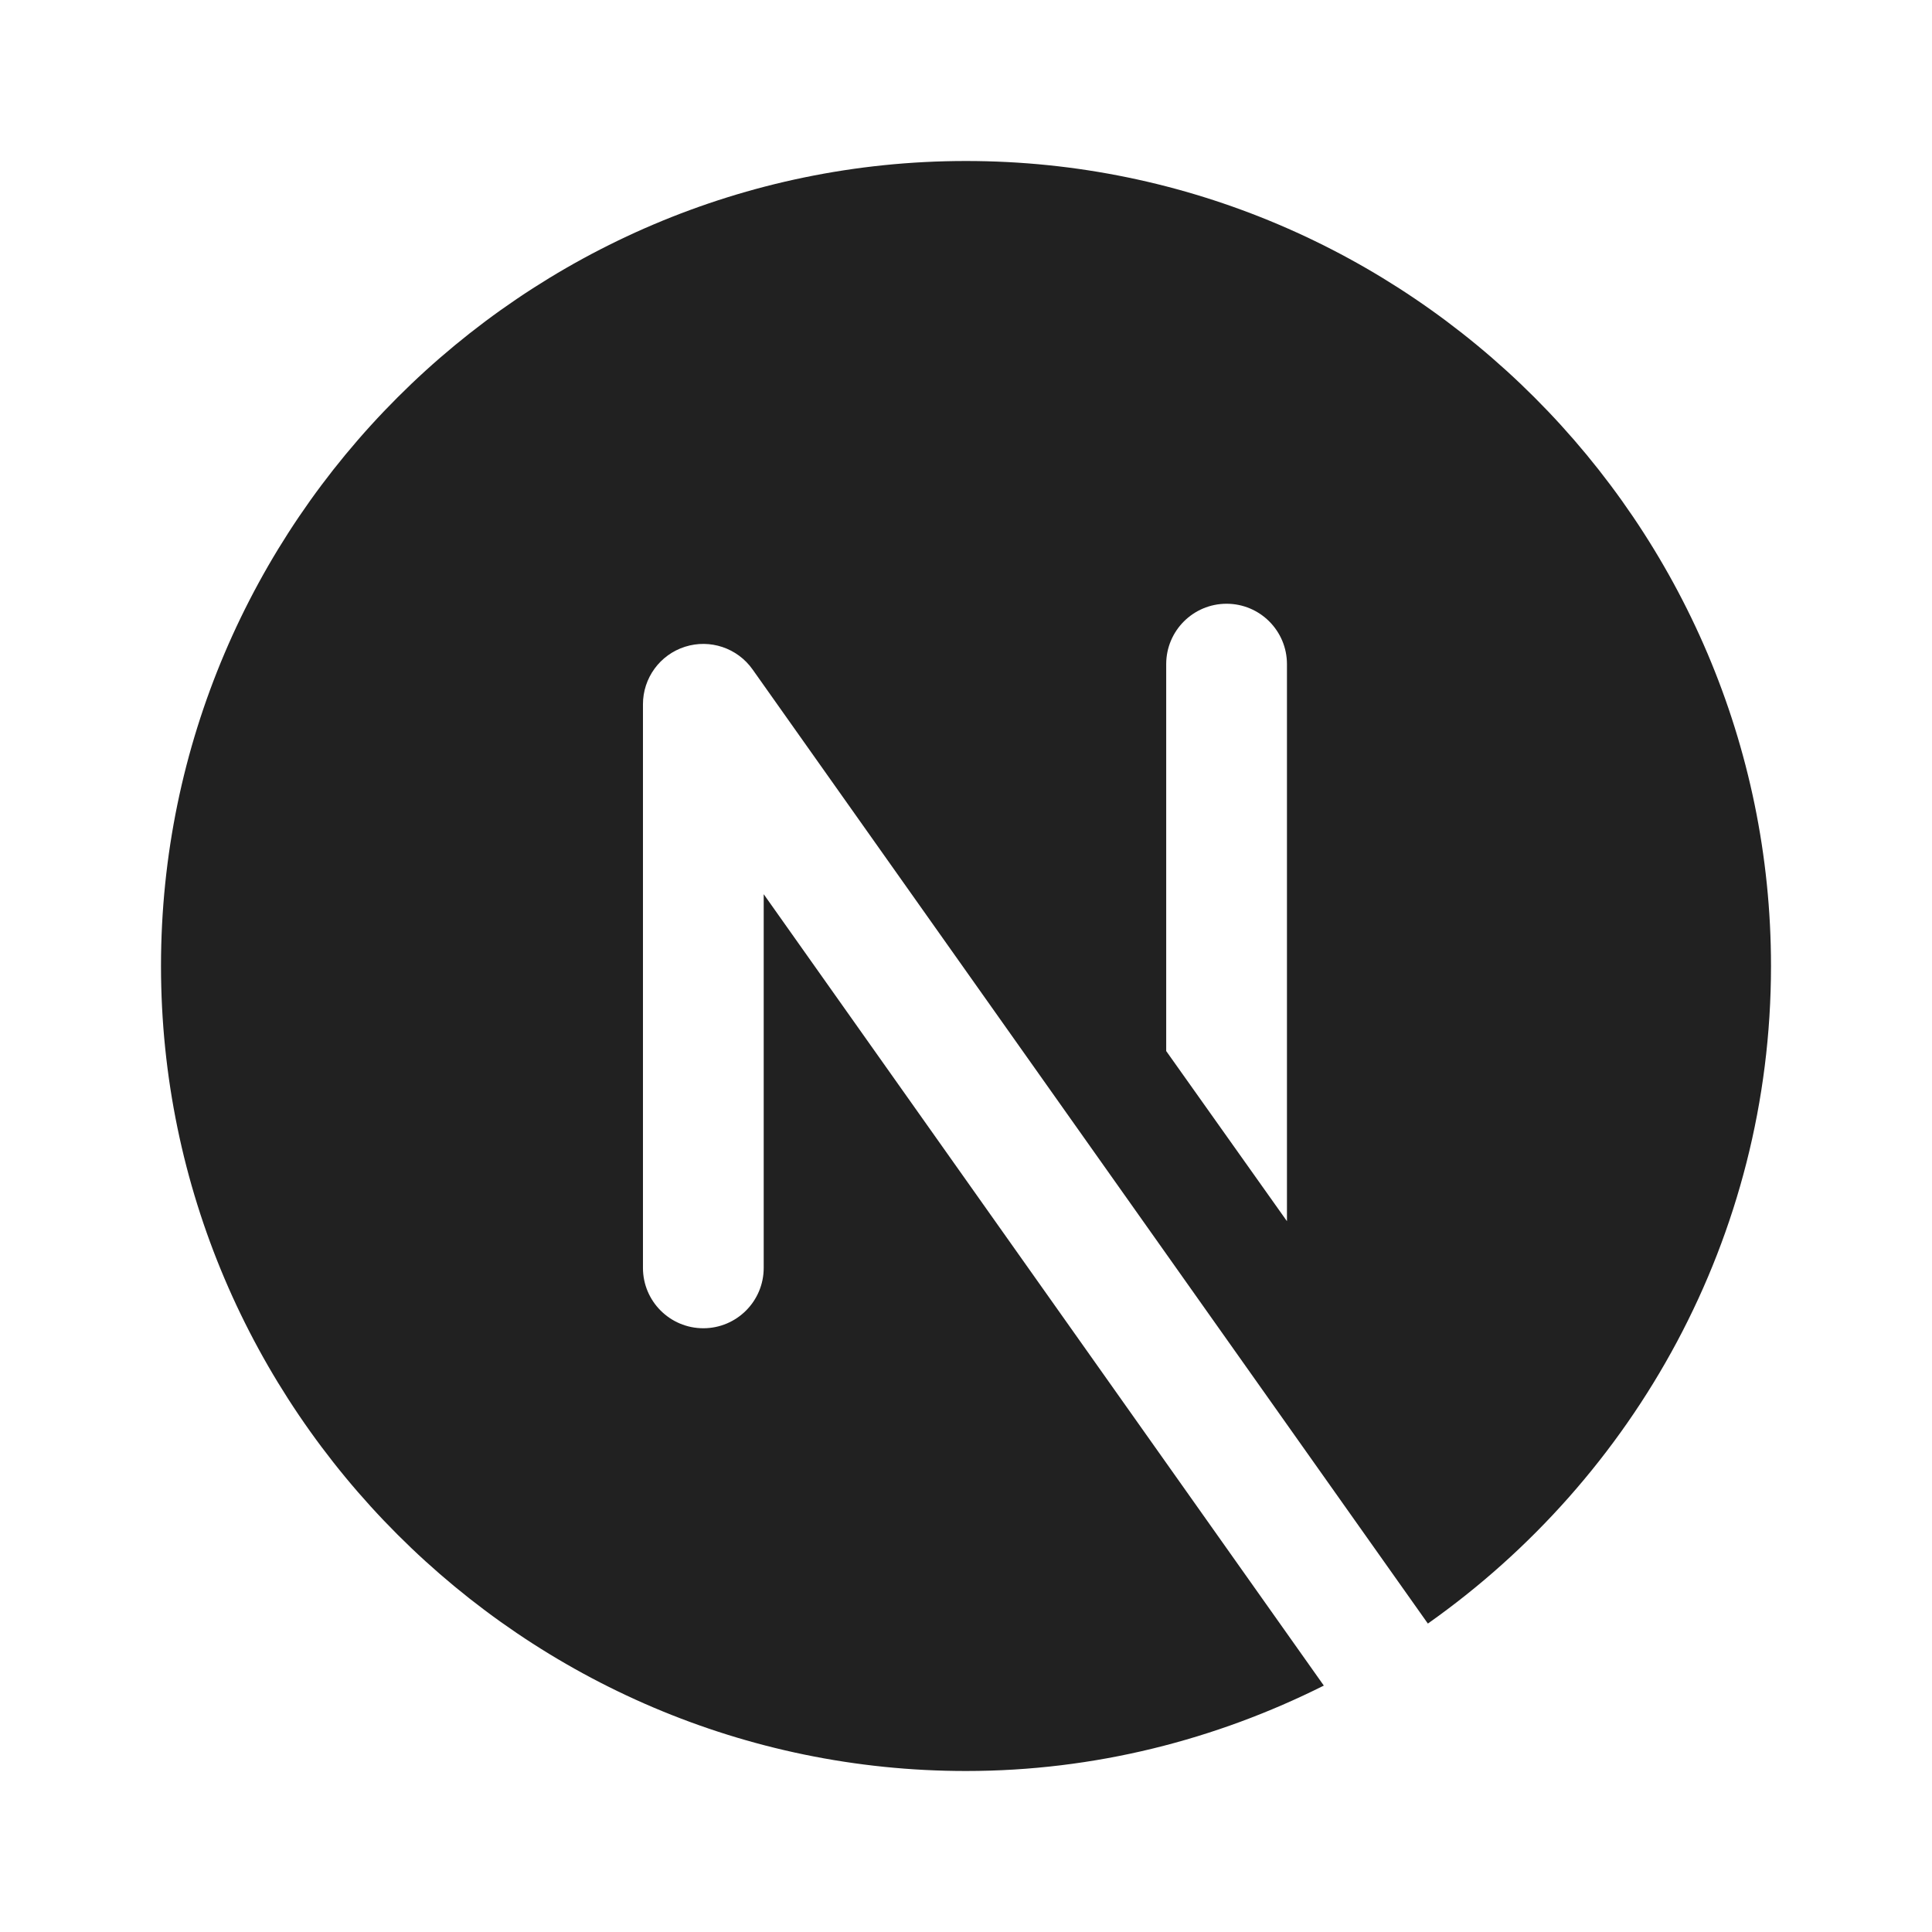
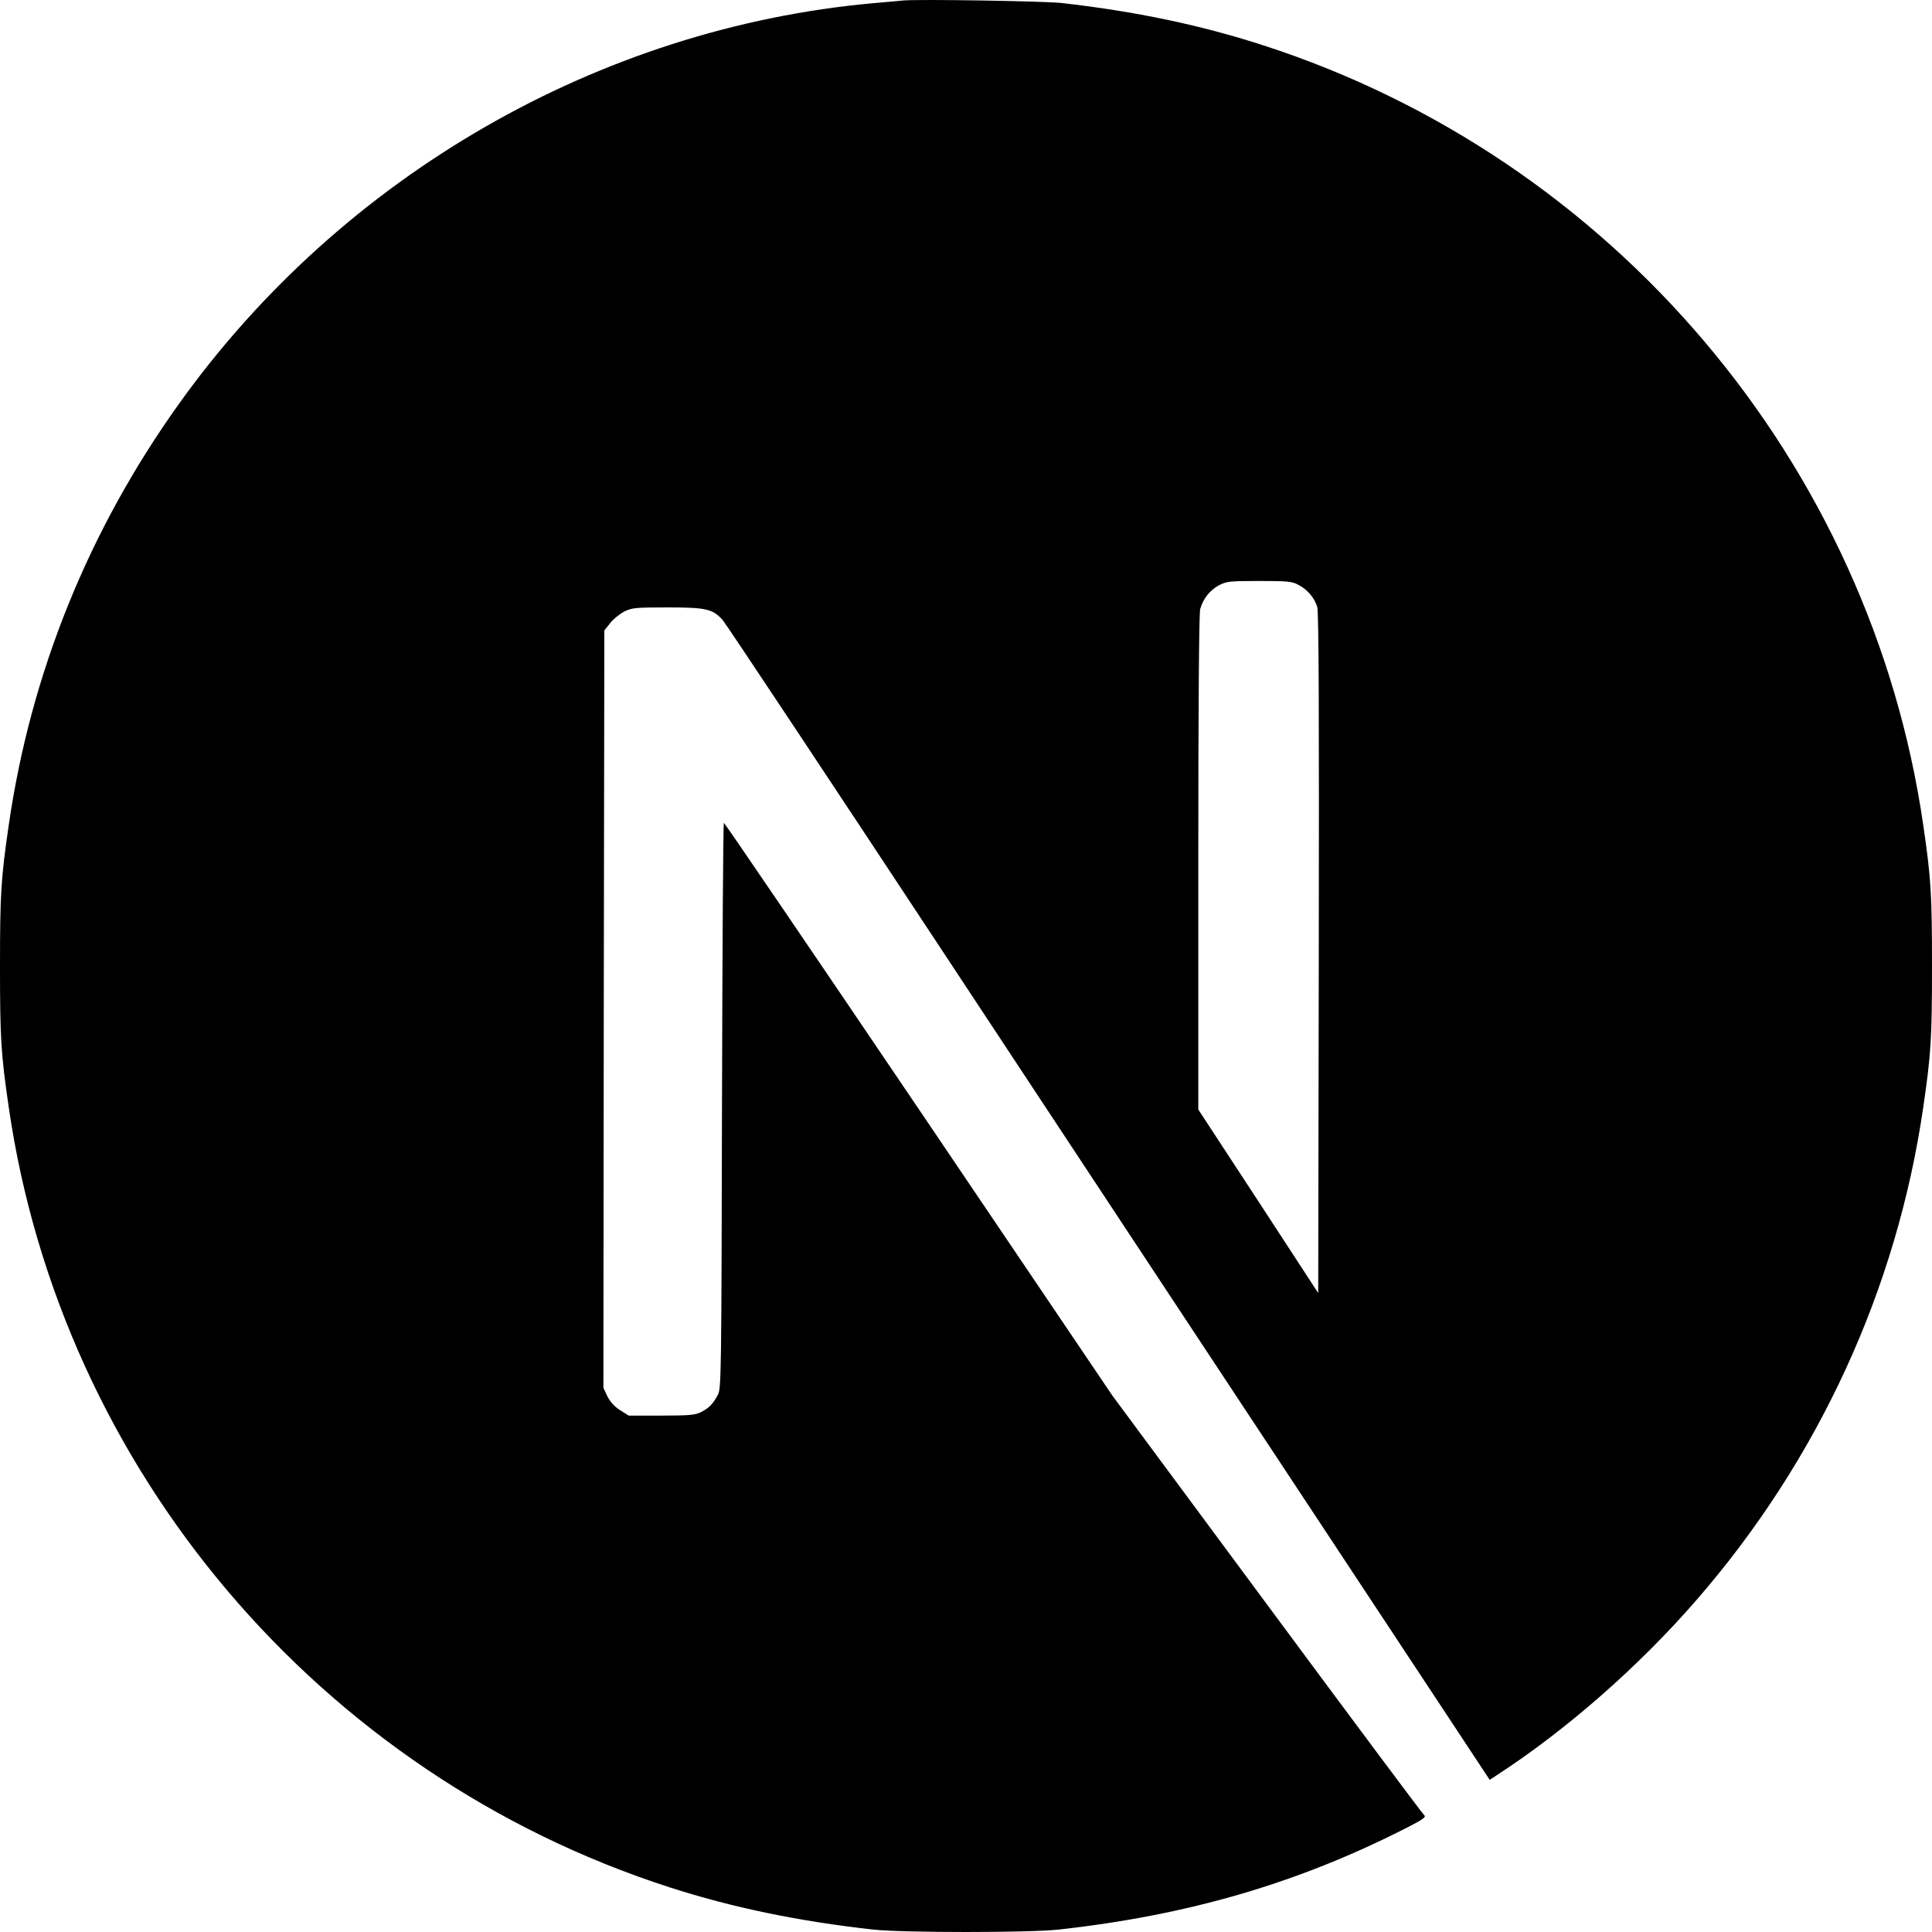
- <svg xmlns="http://www.w3.org/2000/svg" width="48" height="48">
-   <path fill="#212121" d="M18.974 31.5a1.5 1.5 0 1 1-3 0v-14a1.499 1.499 0 0 1 2.724-.867l16.777 23.704C40.617 36.709 44 30.735 44 24c0-11-9-20-20-20S4 13 4 24s9 20 20 20c3.192 0 6.206-.777 8.89-2.122L18.974 22.216V31.5zm10-15a1.5 1.5 0 1 1 3 0v13.84l-3-4.227V16.5z" />
+ <svg xmlns="http://www.w3.org/2000/svg" width="800px" height="800px" viewBox="0 0 256 256" version="1.1" preserveAspectRatio="xMidYMid">
+   <g>
+     <path d="M119.617,0.069 C119.066,0.119 117.315,0.294 115.738,0.419 C79.378,3.697 45.319,23.313 23.748,53.463 C11.736,70.227 4.054,89.243 1.151,109.385 C0.125,116.415 0,118.492 0,128.025 C0,137.558 0.125,139.635 1.151,146.666 C8.108,194.73 42.316,235.114 88.712,250.076 C97.02,252.754 105.778,254.58 115.738,255.681 C119.617,256.106 136.383,256.106 140.262,255.681 C157.454,253.779 172.018,249.526 186.382,242.195 C188.584,241.069 189.01,240.769 188.709,240.518 C188.509,240.368 179.125,227.783 167.864,212.57 L147.394,184.922 L121.744,146.966 C107.63,126.098 96.019,109.034 95.919,109.034 C95.819,109.009 95.718,125.873 95.668,146.465 C95.593,182.52 95.568,183.971 95.118,184.822 C94.467,186.048 93.967,186.549 92.916,187.099 C92.115,187.499 91.414,187.574 87.636,187.574 L83.306,187.574 L82.155,186.849 C81.404,186.373 80.854,185.748 80.479,185.022 L79.953,183.896 L80.003,133.73 L80.078,83.538 L80.854,82.562 C81.254,82.037 82.105,81.361 82.706,81.036 C83.732,80.536 84.132,80.486 88.461,80.486 C93.566,80.486 94.417,80.686 95.743,82.137 C96.119,82.537 110.007,103.455 126.624,128.651 C143.24,153.846 165.962,188.25 177.123,205.139 L197.393,235.84 L198.419,235.164 C207.503,229.259 217.112,220.852 224.719,212.095 C240.91,193.504 251.345,170.836 254.849,146.666 C255.875,139.635 256,137.558 256,128.025 C256,118.492 255.875,116.415 254.849,109.385 C247.892,61.32 213.684,20.936 167.288,5.974 C159.105,3.322 150.397,1.495 140.637,0.394 C138.235,0.144 121.694,-0.131 119.617,0.069 L119.617,0.069 Z M172.018,77.483 C173.219,78.084 174.195,79.235 174.545,80.436 C174.746,81.086 174.796,94.998 174.746,126.349 L174.671,171.336 L166.738,159.176 L158.78,147.016 L158.78,114.314 C158.78,93.171 158.88,81.286 159.03,80.711 C159.431,79.31 160.307,78.209 161.508,77.558 C162.534,77.033 162.909,76.983 166.838,76.983 C170.542,76.983 171.192,77.033 172.018,77.483 Z" fill="#000000">
+ 
+ </path>
+   </g>
</svg>
